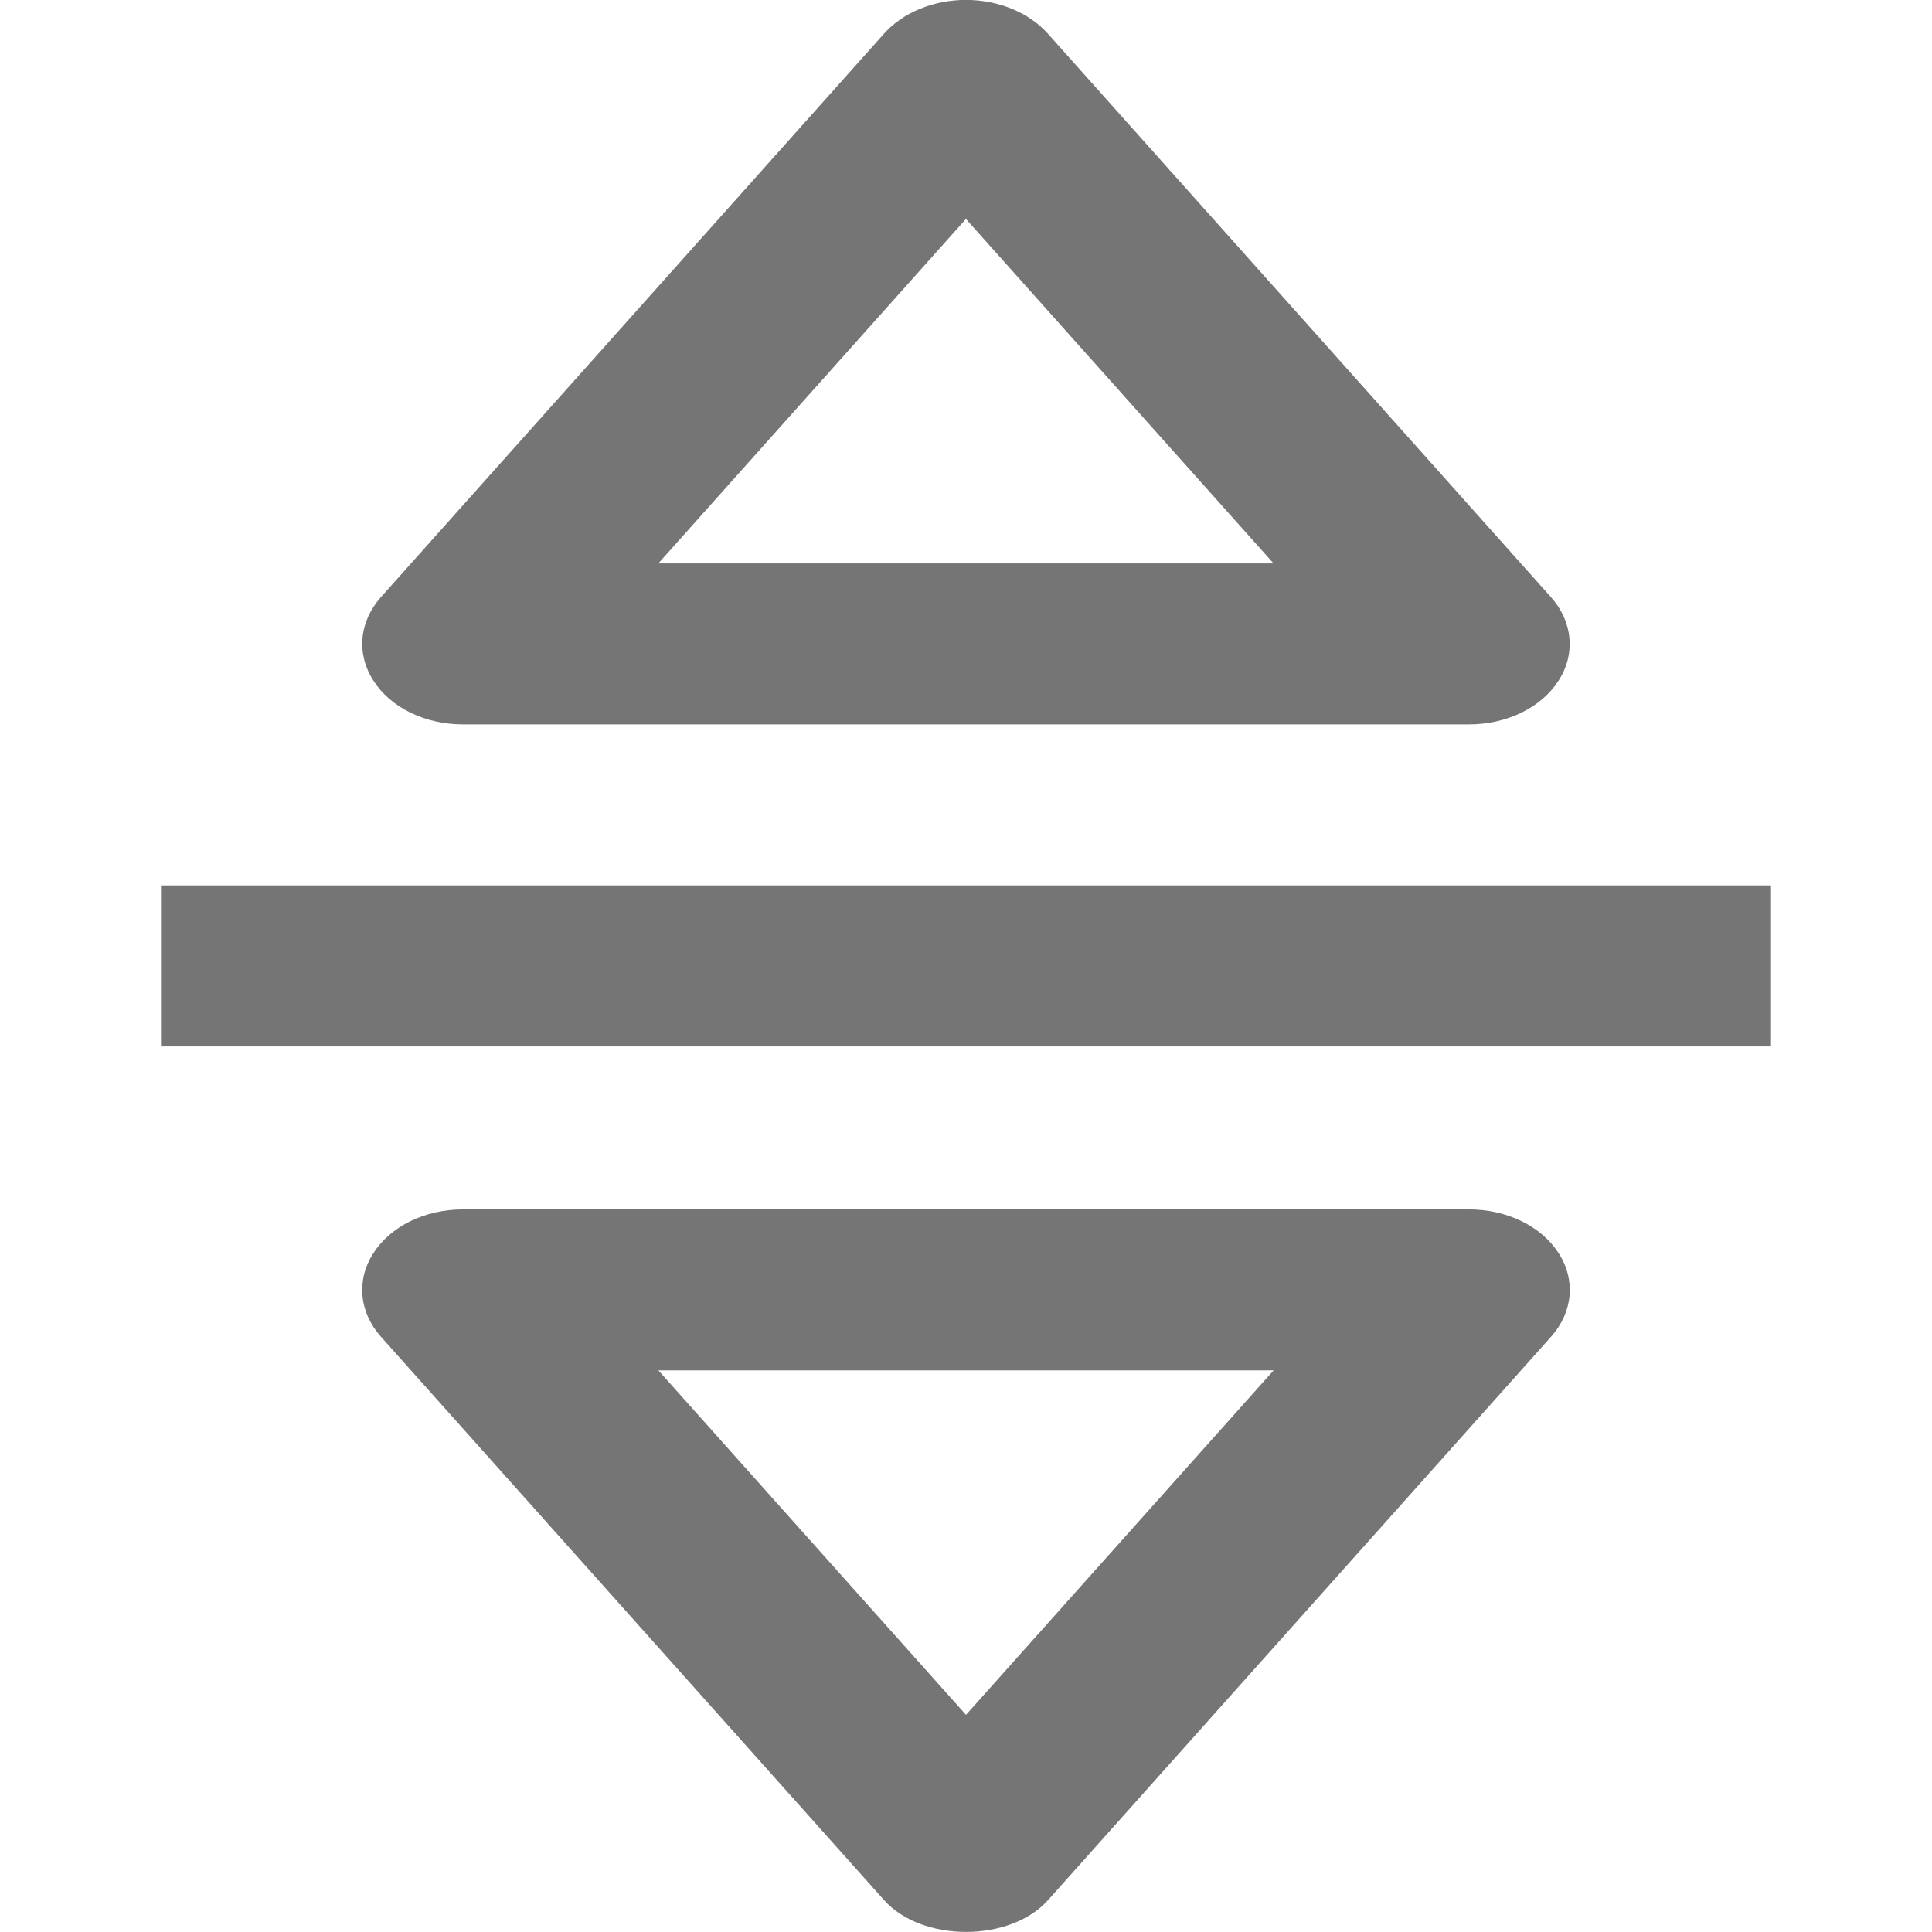
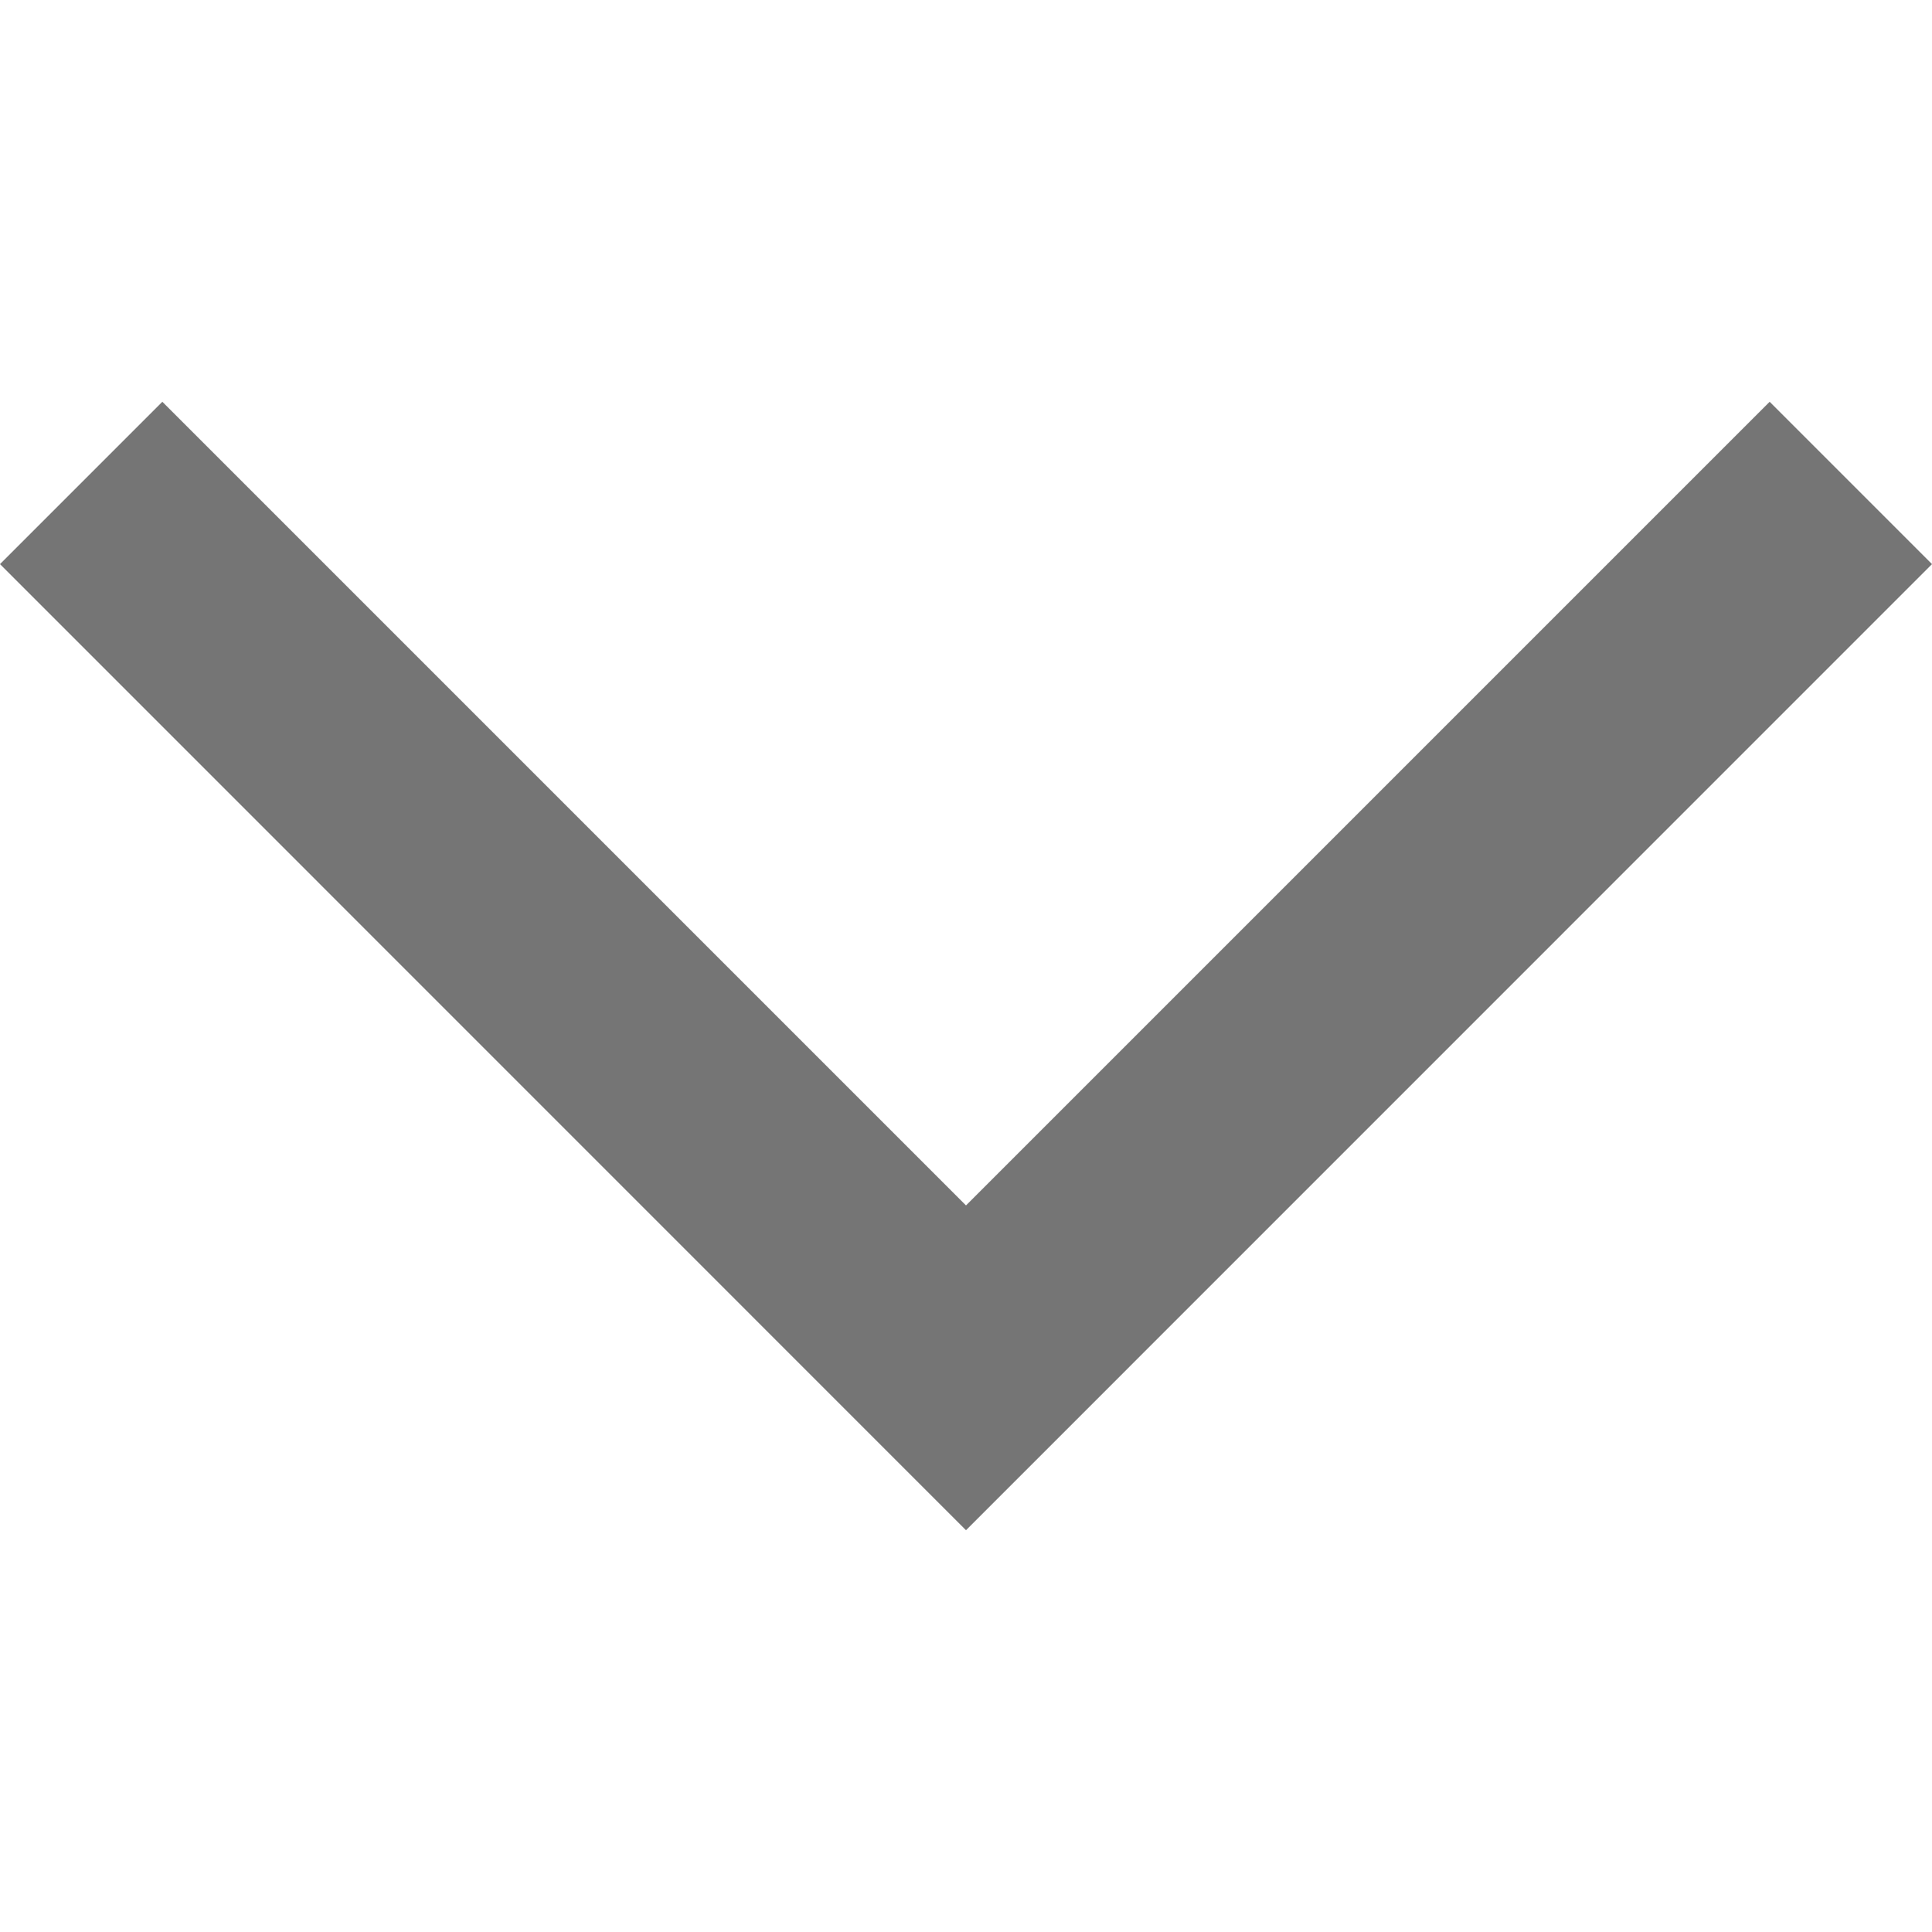
<svg xmlns="http://www.w3.org/2000/svg" width="100%" height="100%" viewBox="0 0 24 24" version="1.1" xml:space="preserve" style="fill-rule:evenodd;clip-rule:evenodd;stroke-linejoin:round;stroke-miterlimit:1.414;">
-   <g id="Line_Icons" transform="matrix(1.25,0,0,1,2,-1.33227e-15)">
-     <g transform="matrix(-1,1.53081e-16,-9.79717e-17,-1,16,39.0225)">
-       <path d="M8.814,15.418C8.437,14.892 7.562,14.892 7.185,15.418L2.185,22.418C1.968,22.723 1.939,23.124 2.111,23.456C2.282,23.79 2.625,23.999 3,23.999L13,23.999C13.375,23.999 13.718,23.79 13.889,23.456C14.061,23.124 14.032,22.723 13.815,22.418L8.814,15.418ZM4.943,21.999L8,17.72L11.057,21.999L4.943,21.999Z" style="fill:rgb(117,117,117);fill-rule:nonzero;" />
+   <rect id="Frame_-_24px" x="0" y="0.001" width="24" height="24" style="fill:none;" />
+   <g transform="matrix(1.42619,0,0,1.42619,-5.11433,-8.68053)">
+     <g id="Line_Icons">
+       <path d="M12,19.415L3.586,11L5,9.586L12,16.586L19,9.586L20.414,11L12,19.415Z" style="fill:rgb(117,117,117);fill-rule:nonzero;" />
    </g>
-     <g transform="matrix(-1,1.53081e-16,-9.79717e-17,-1,15.9994,8.998)">
-       <path d="M7.186,8.58C7.374,8.843 7.678,8.999 8,8.999C8.322,8.999 8.626,8.843 8.814,8.58L13.814,1.58C14.031,1.275 14.06,0.874 13.888,0.542C13.718,0.208 13.375,-0.001 13,-0.001L3,-0.001C2.625,-0.001 2.282,0.208 2.111,0.542C1.939,0.874 1.969,1.275 2.186,1.58L7.186,8.58ZM11.057,1.999L8,6.278L4.943,1.999L11.057,1.999Z" style="fill:rgb(117,117,117);fill-rule:nonzero;" />
-     </g>
-     <rect x="0" y="10.999" width="16" height="2" style="fill:rgb(117,117,117);" />
  </g>
</svg>
